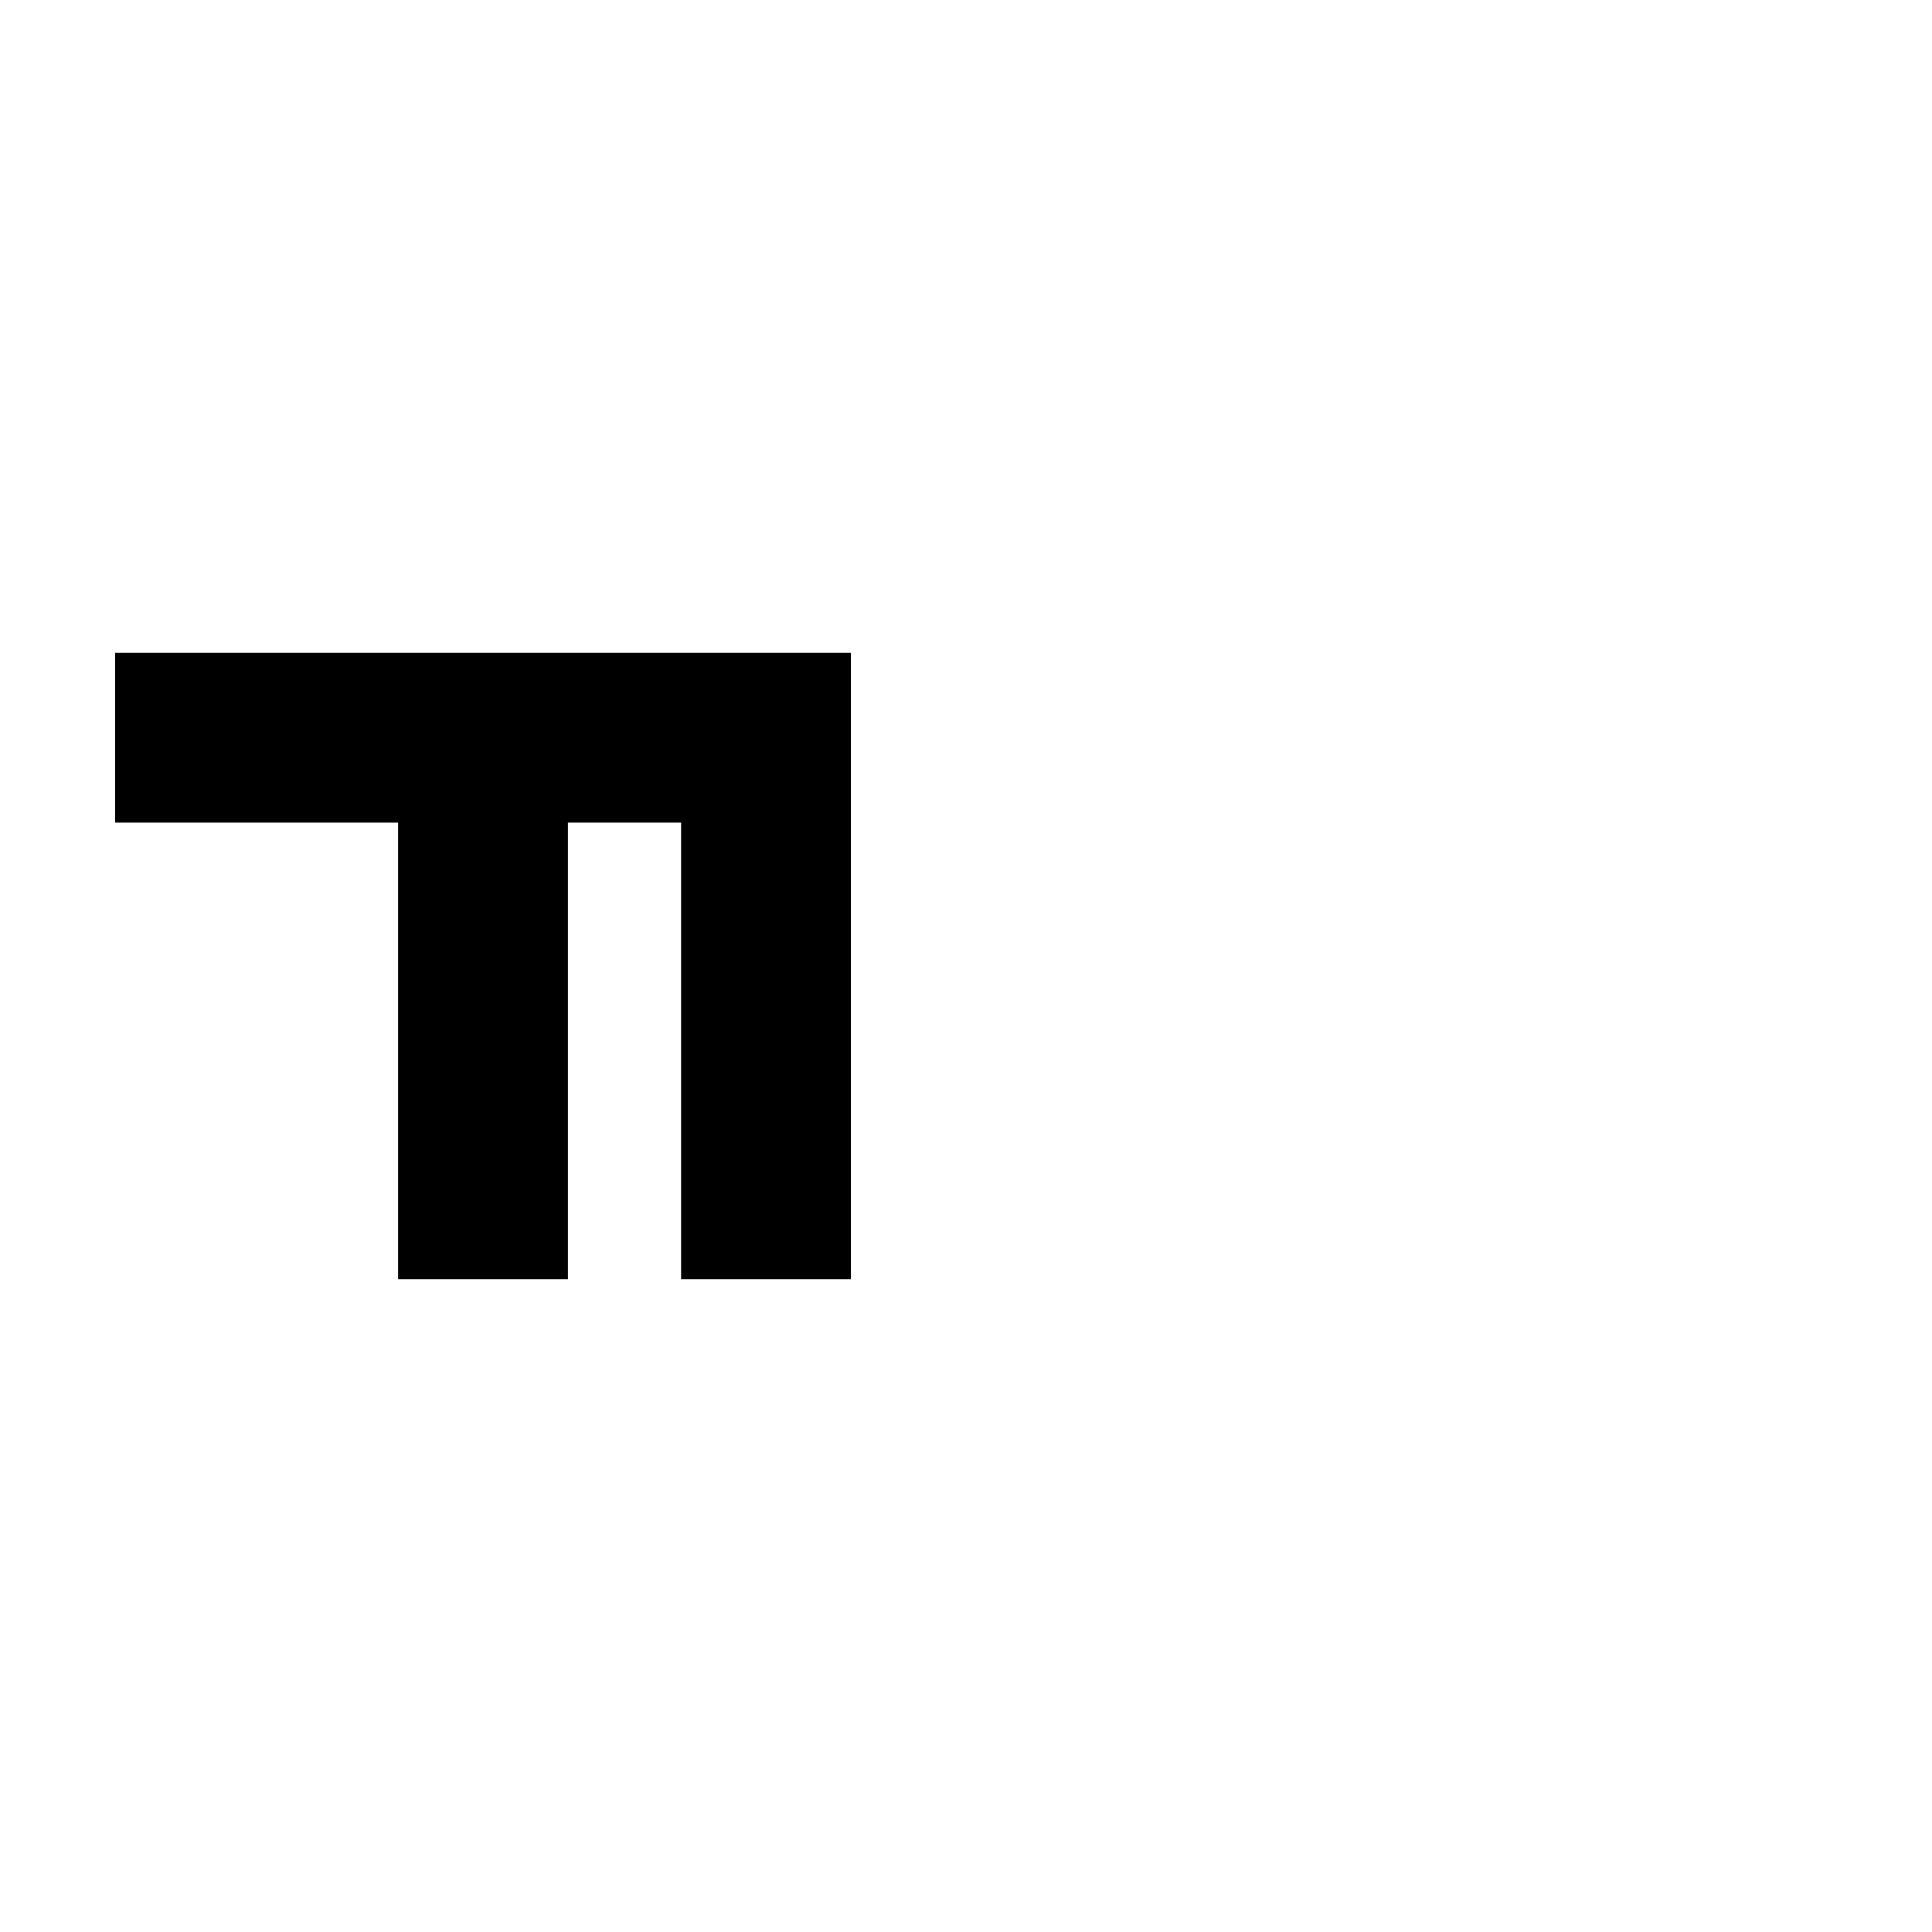
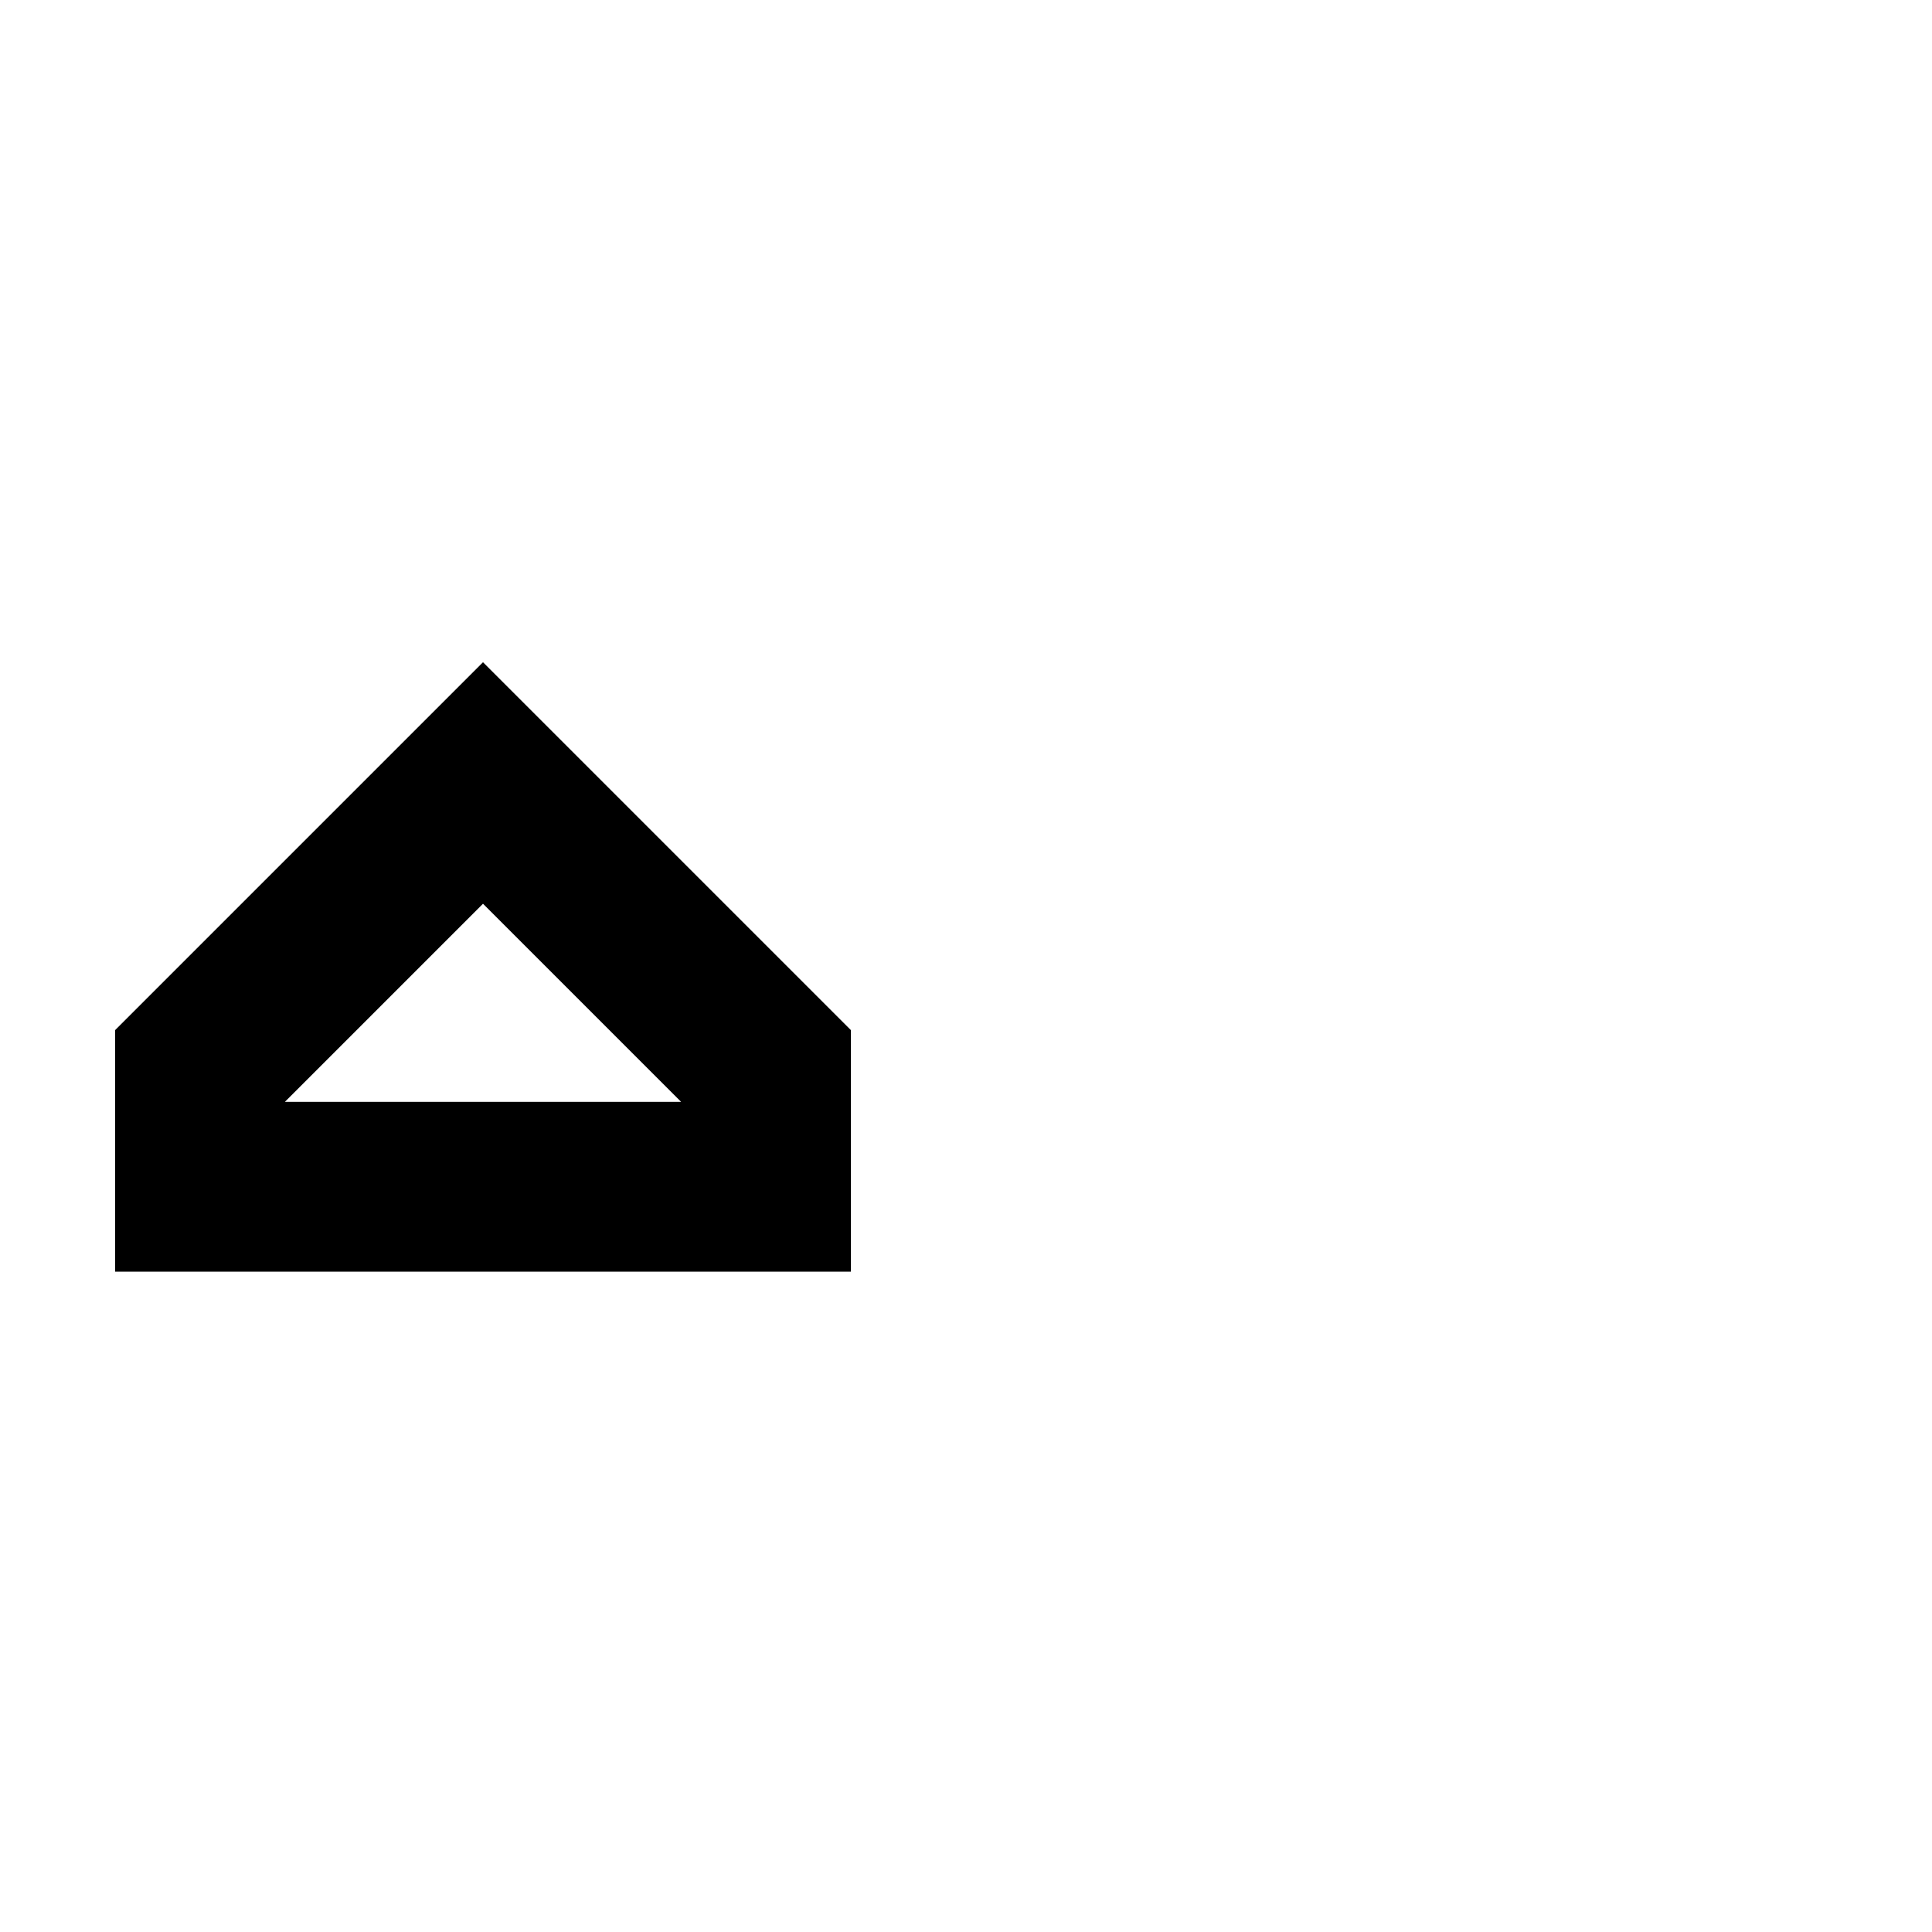
<svg xmlns="http://www.w3.org/2000/svg" width="2048" height="2048">
-   <path id="path1-5" fill="#000000" stroke="none" d="M 122 692 L 122 872 L 422 872 L 422 1356 L 602 1356 L 602 872 L 722 872 L 722 1356 L 902 1356 L 902 872 L 902 692 L 122 692 Z" />
+   <path id="rect1" fill="#000000" stroke="none" d="M 512 702 L 122 1092 L 122 1348 L 902 1348 L 902 1092 Z M 512 958 L 722 1168 L 302 1168 Z" />
</svg>
